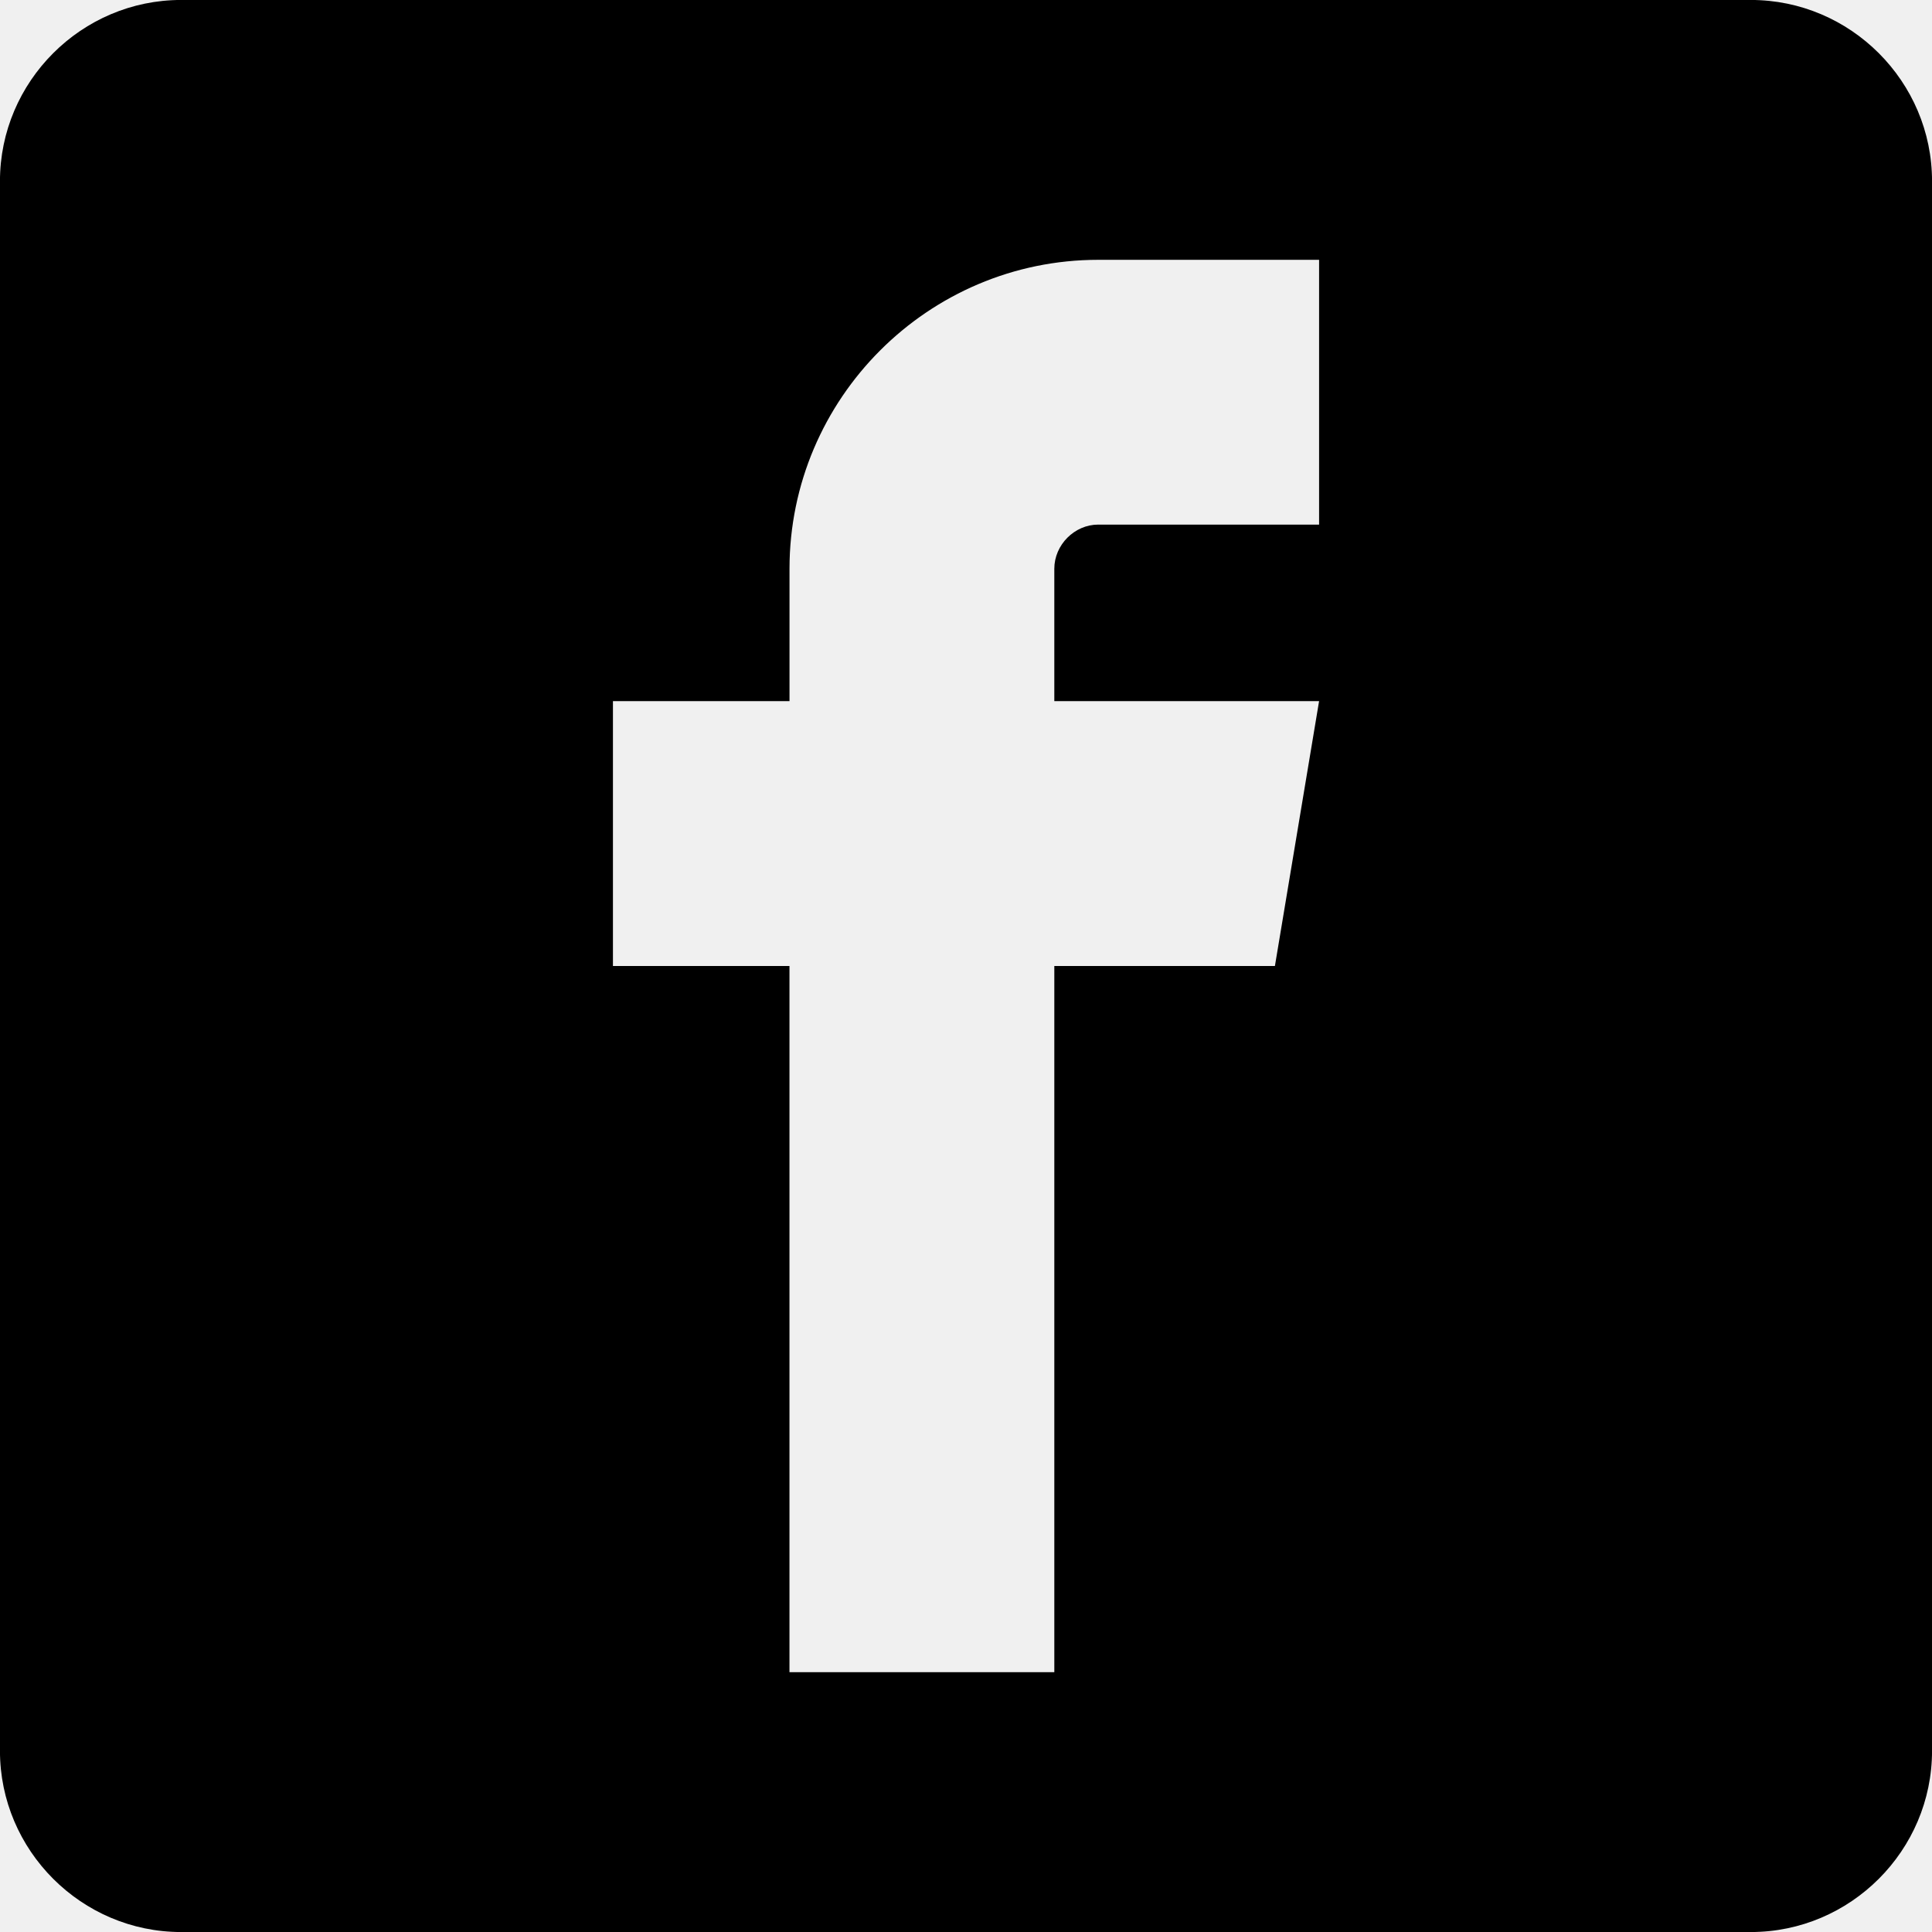
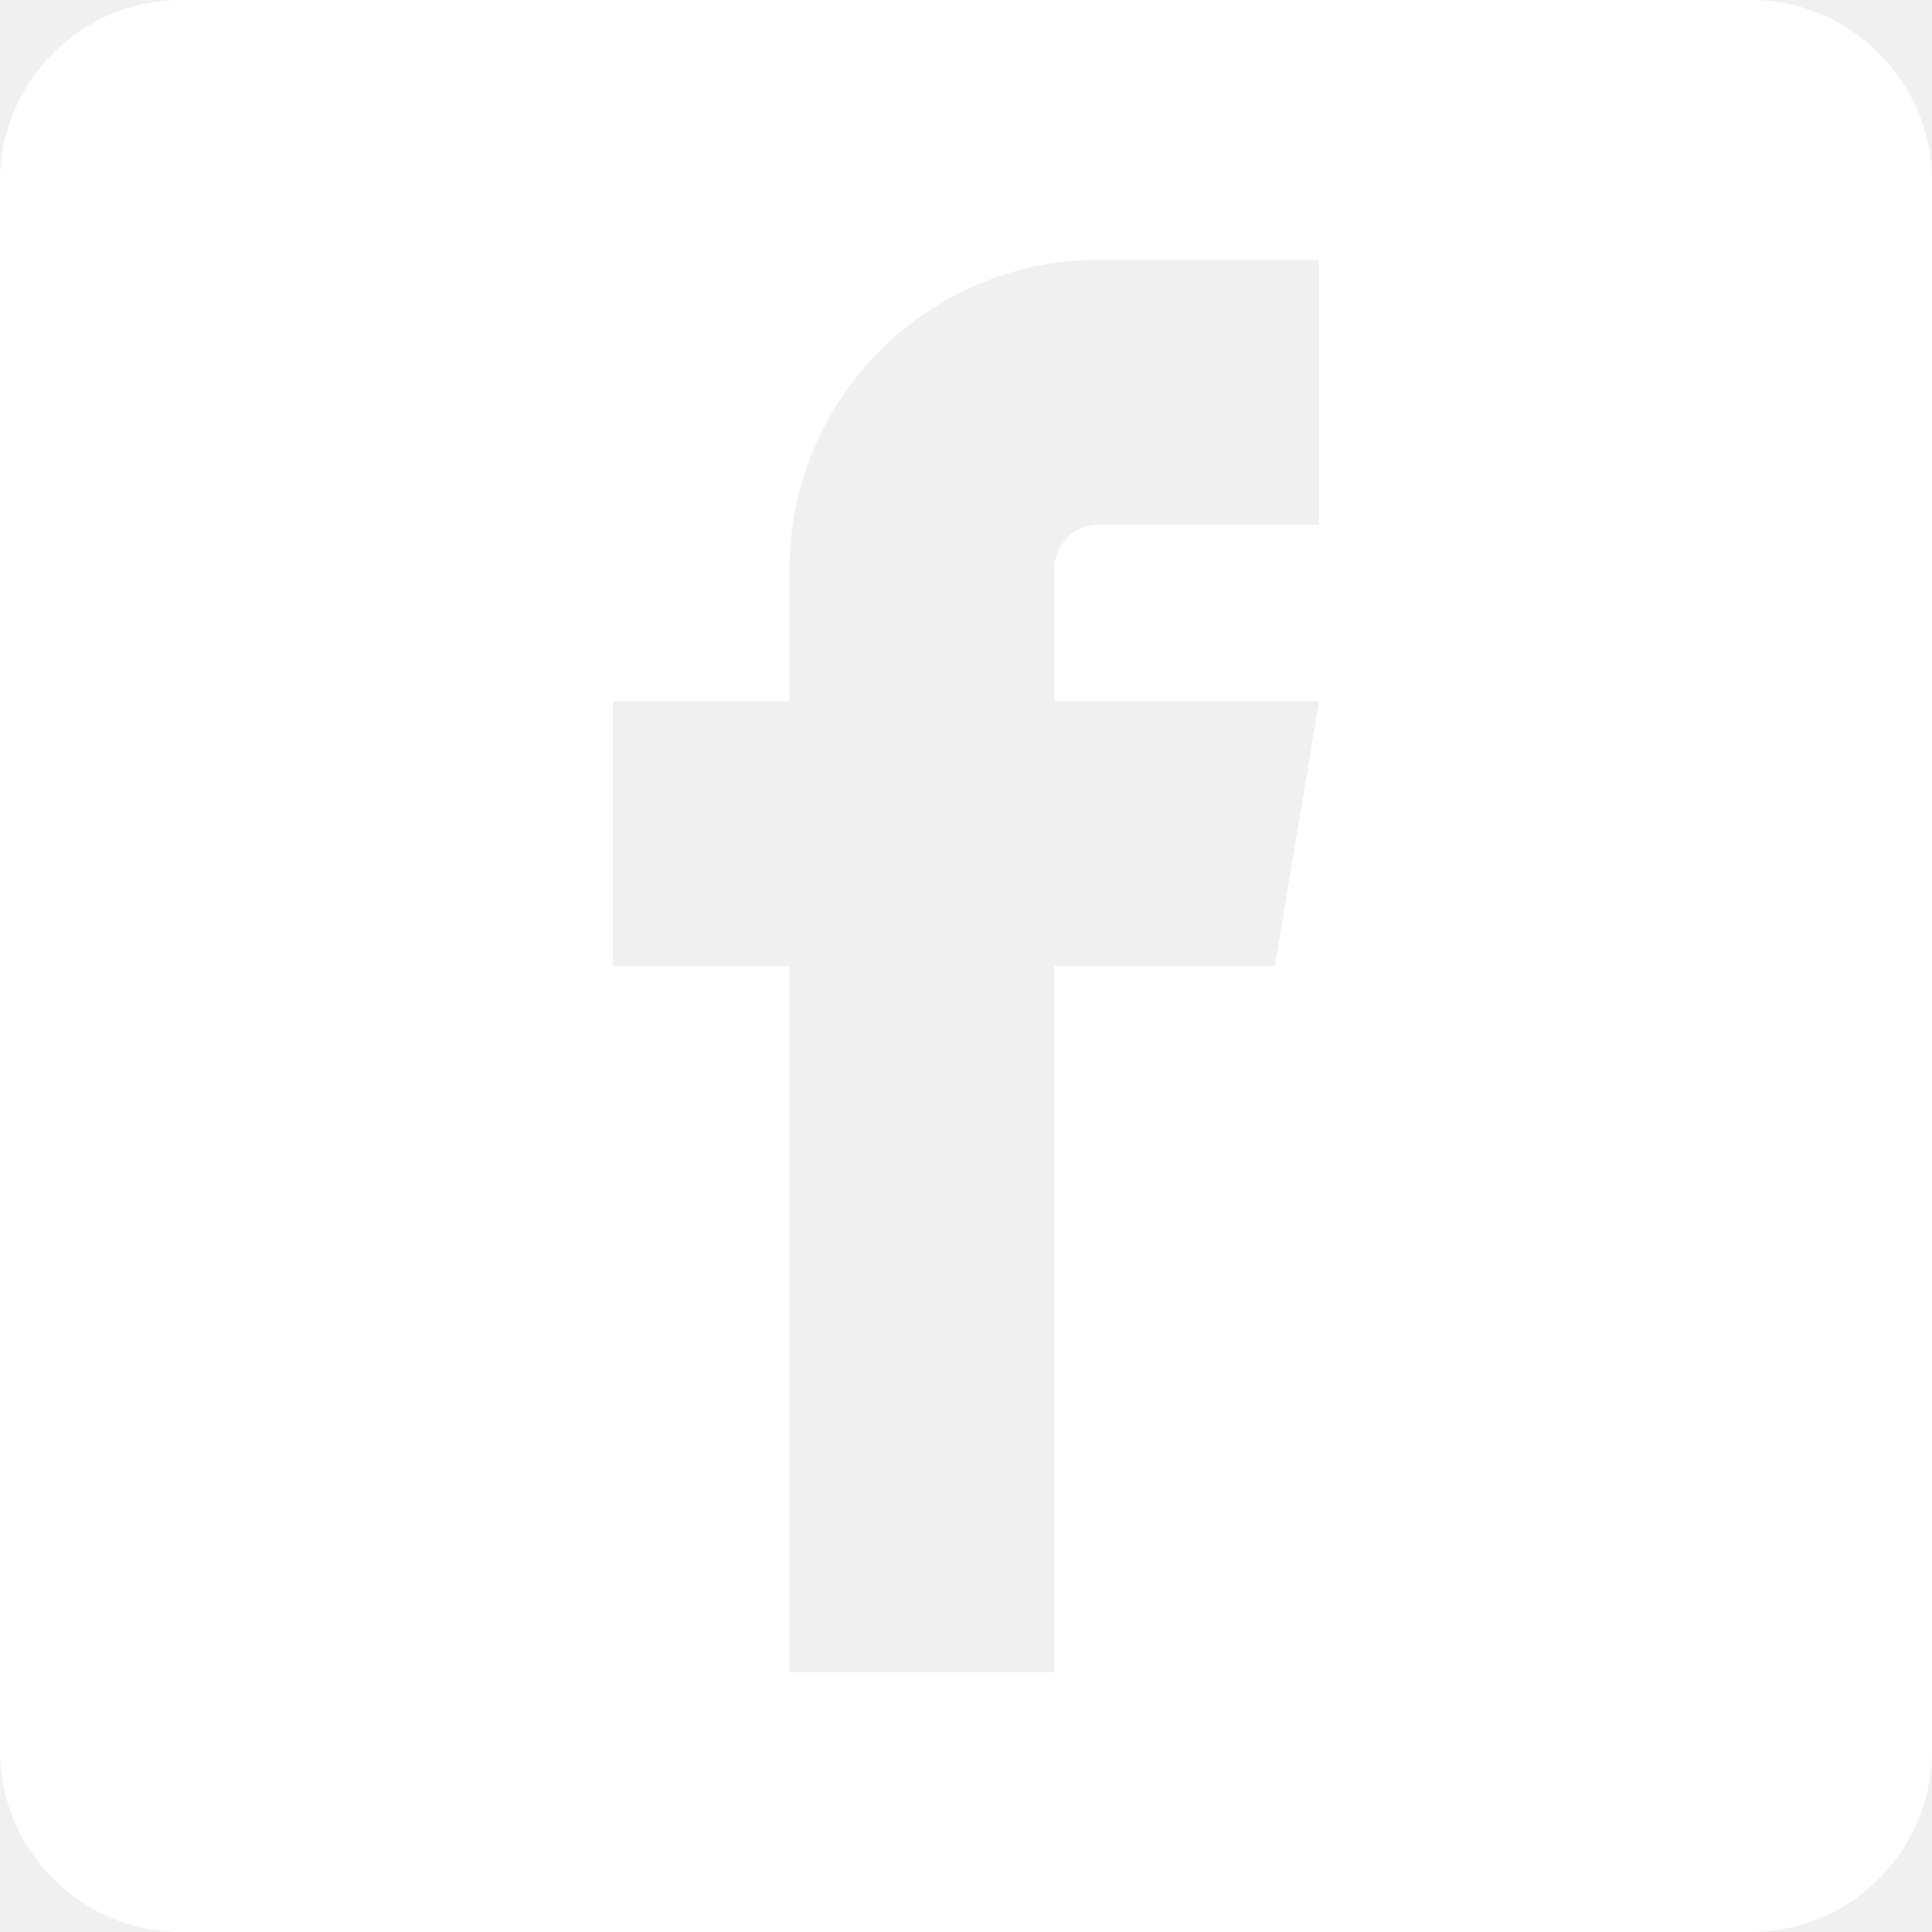
- <svg xmlns="http://www.w3.org/2000/svg" width="64" height="64" shape-rendering="geometricPrecision" text-rendering="geometricPrecision" image-rendering="optimizeQuality" fill-rule="evenodd" clip-rule="evenodd" viewBox="0 0 640 640">
-   <path d="M579.999-.012H60C27-.012-.013 27-.013 60.001V580C-.013 613 27 640.012 60 640.012h519.999c33 0 60.013-27.012 60.013-60.012V60c0-33-27.013-60.012-60.013-60.012zM363.819 173.79h73.147V86.068h-73.147c-56.328 0-102.285 45.945-102.285 102.344v43.843h-58.489V320h58.477v233.932h87.734V320h73.075l14.634-87.745h-87.71v-43.843c0-7.938 6.698-14.634 14.564-14.634v.011z" />
+ <svg xmlns="http://www.w3.org/2000/svg" fill="none" width="64" height="64" shape-rendering="geometricPrecision" text-rendering="geometricPrecision" image-rendering="optimizeQuality" fill-rule="evenodd" clip-rule="evenodd" viewBox="0 0 640 640">
+   <path fill="white" fill-rule="evenodd" d="     M579.999-.012H60C27-.012-.013 27-.013 60.001V580C-.013 613 27 640.012 60 640.012h519.999c33 0 60.013-27.012 60.013-60.012V60c0-33-27.013-60.012-60.013-60.012     z     M363.819 173.79h73.147V86.068h-73.147c-56.328 0-102.285 45.945-102.285 102.344v43.843h-58.489V320h58.477v233.932h87.734V320h73.075l14.634-87.745h-87.71v-43.843c0-7.938 6.698-14.634 14.564-14.634v.011     z" />
</svg>
